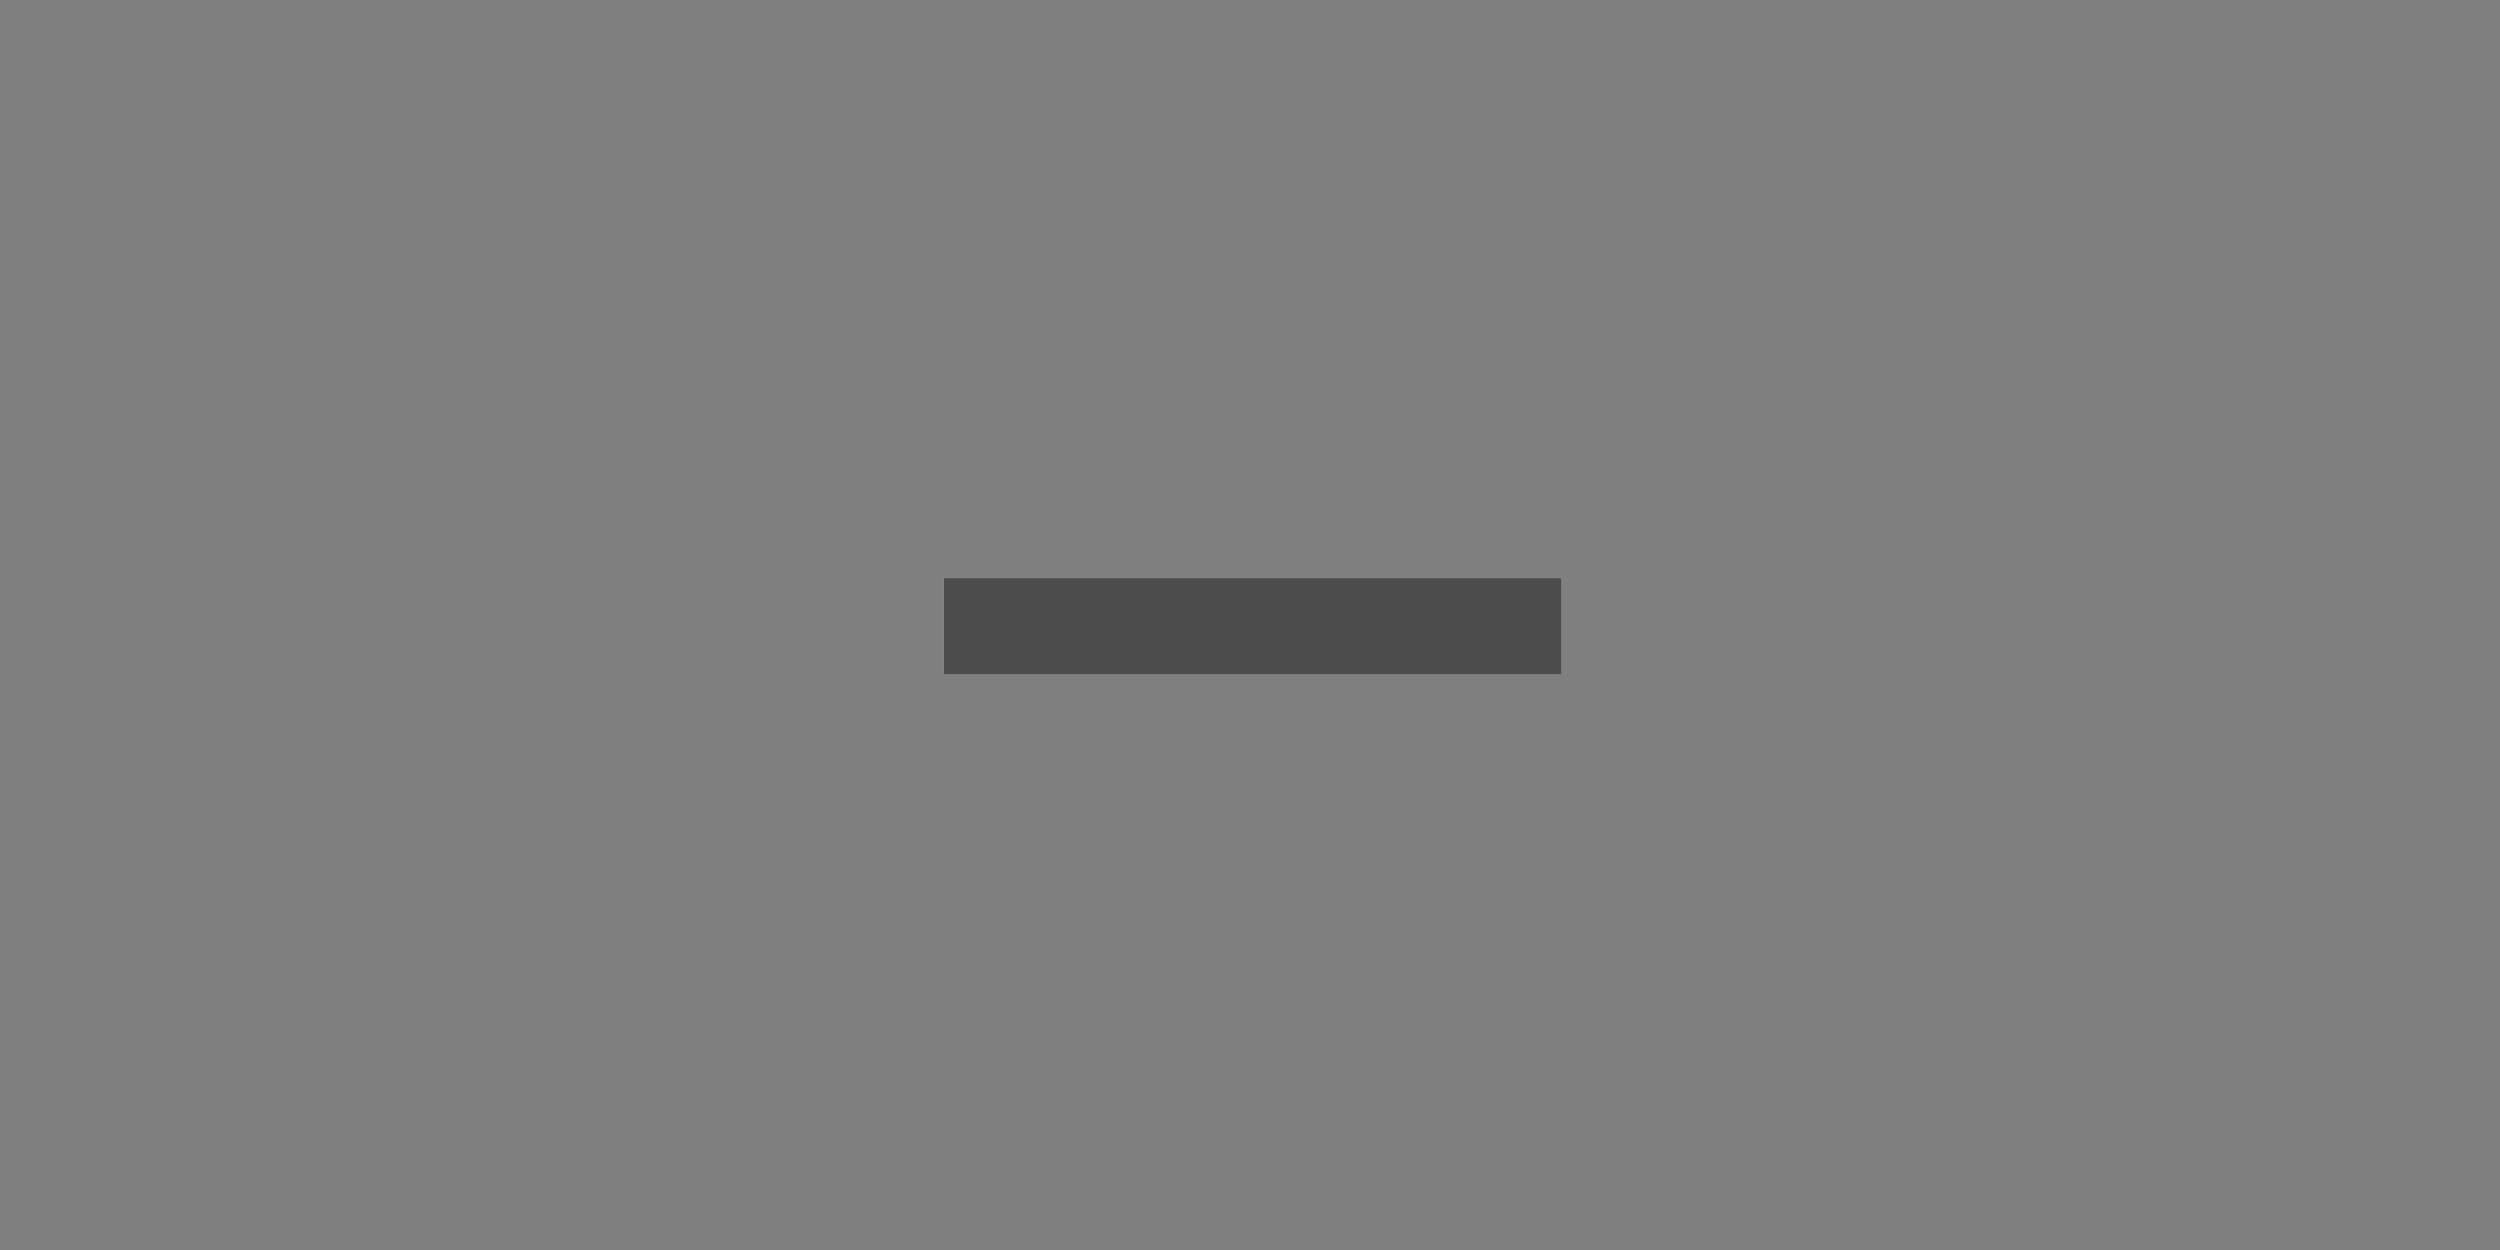
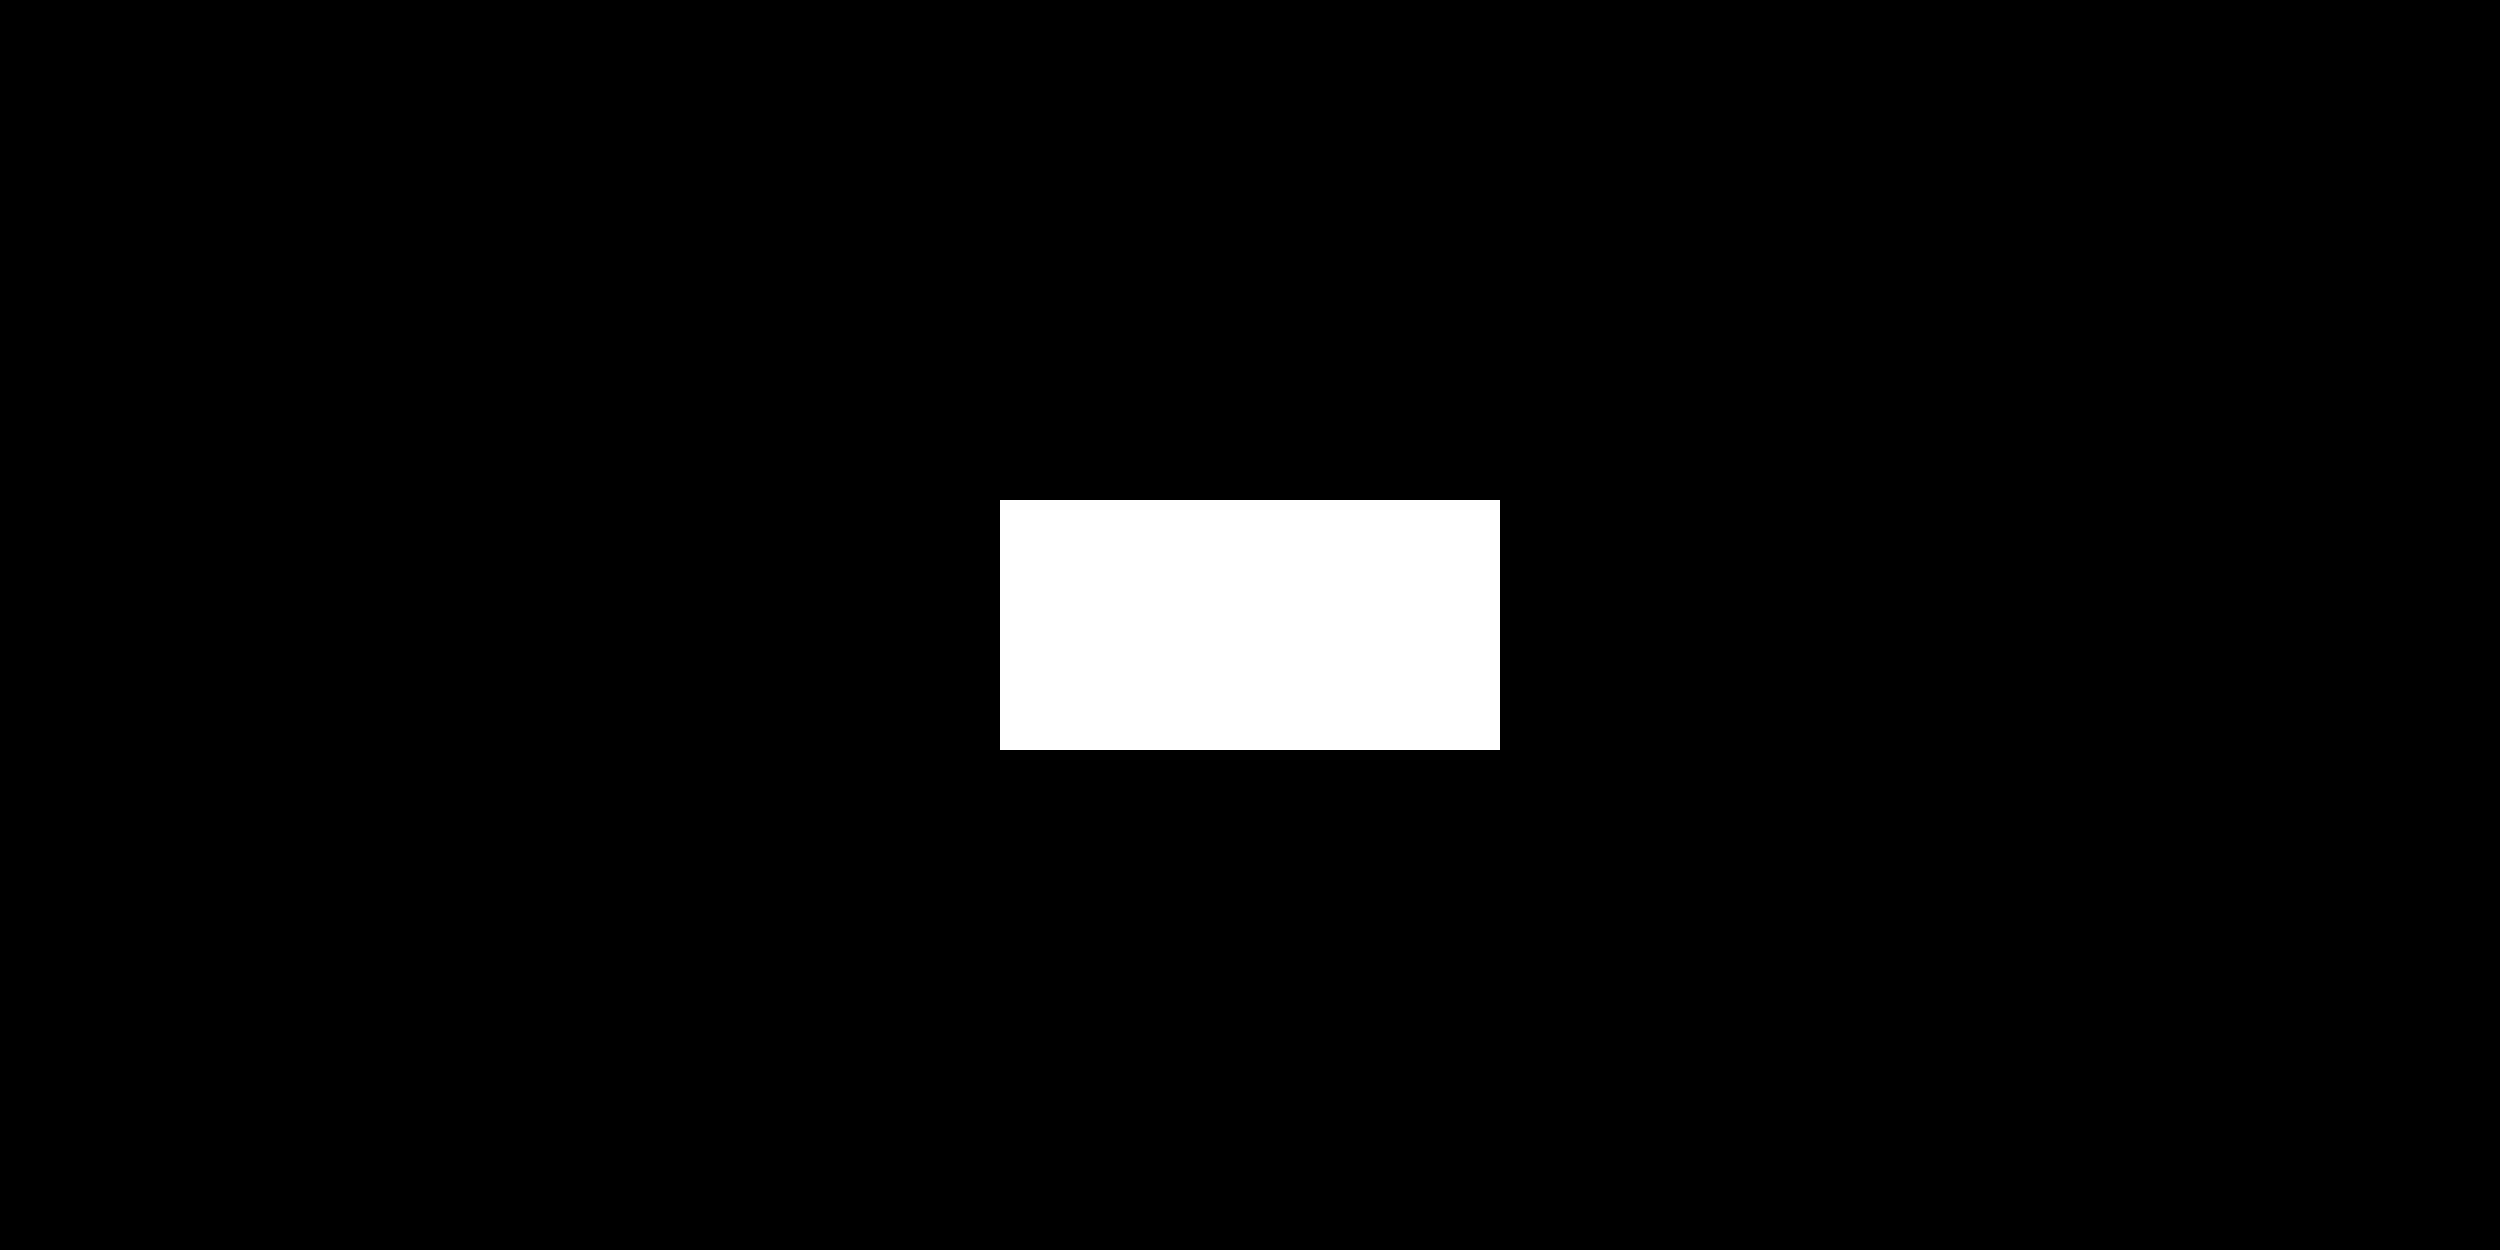
- <svg xmlns="http://www.w3.org/2000/svg" height="400.0px" width="800.0px">
-   <g transform="matrix(1.0, 0.0, 0.0, 1.0, 0.0, 0.0)">
-     <path d="M800.0 400.0 L0.0 400.0 0.0 0.0 800.0 0.0 800.0 400.0 M499.7 215.85 L499.7 185.0 302.0 185.0 302.0 215.85 499.7 215.85" fill="#000000" fill-opacity="0.502" fill-rule="evenodd" stroke="none" />
-     <path d="M499.7 215.85 L302.0 215.85 302.0 185.0 499.7 185.0 499.7 215.85" fill="#000000" fill-opacity="0.702" fill-rule="evenodd" stroke="none" />
+ <svg xmlns="http://www.w3.org/2000/svg" height="2000.0px" width="4000.0px">
+   <g transform="matrix(1.0, 0.0, 0.0, 1.0, 2000.0, 1000.0)">
+     <path d="M2000.0 1000.0 L0.0 1000.0 -2000.0 1000.0 -2000.0 -1000.0 0.0 -1000.0 2000.0 -1000.0 2000.0 1000.0 M-400.0 -200.0 L-400.0 200.0 400.0 200.0 400.0 -200.0 -400.0 -200.0" fill="#000000" fill-rule="evenodd" stroke="none" />
  </g>
</svg>
